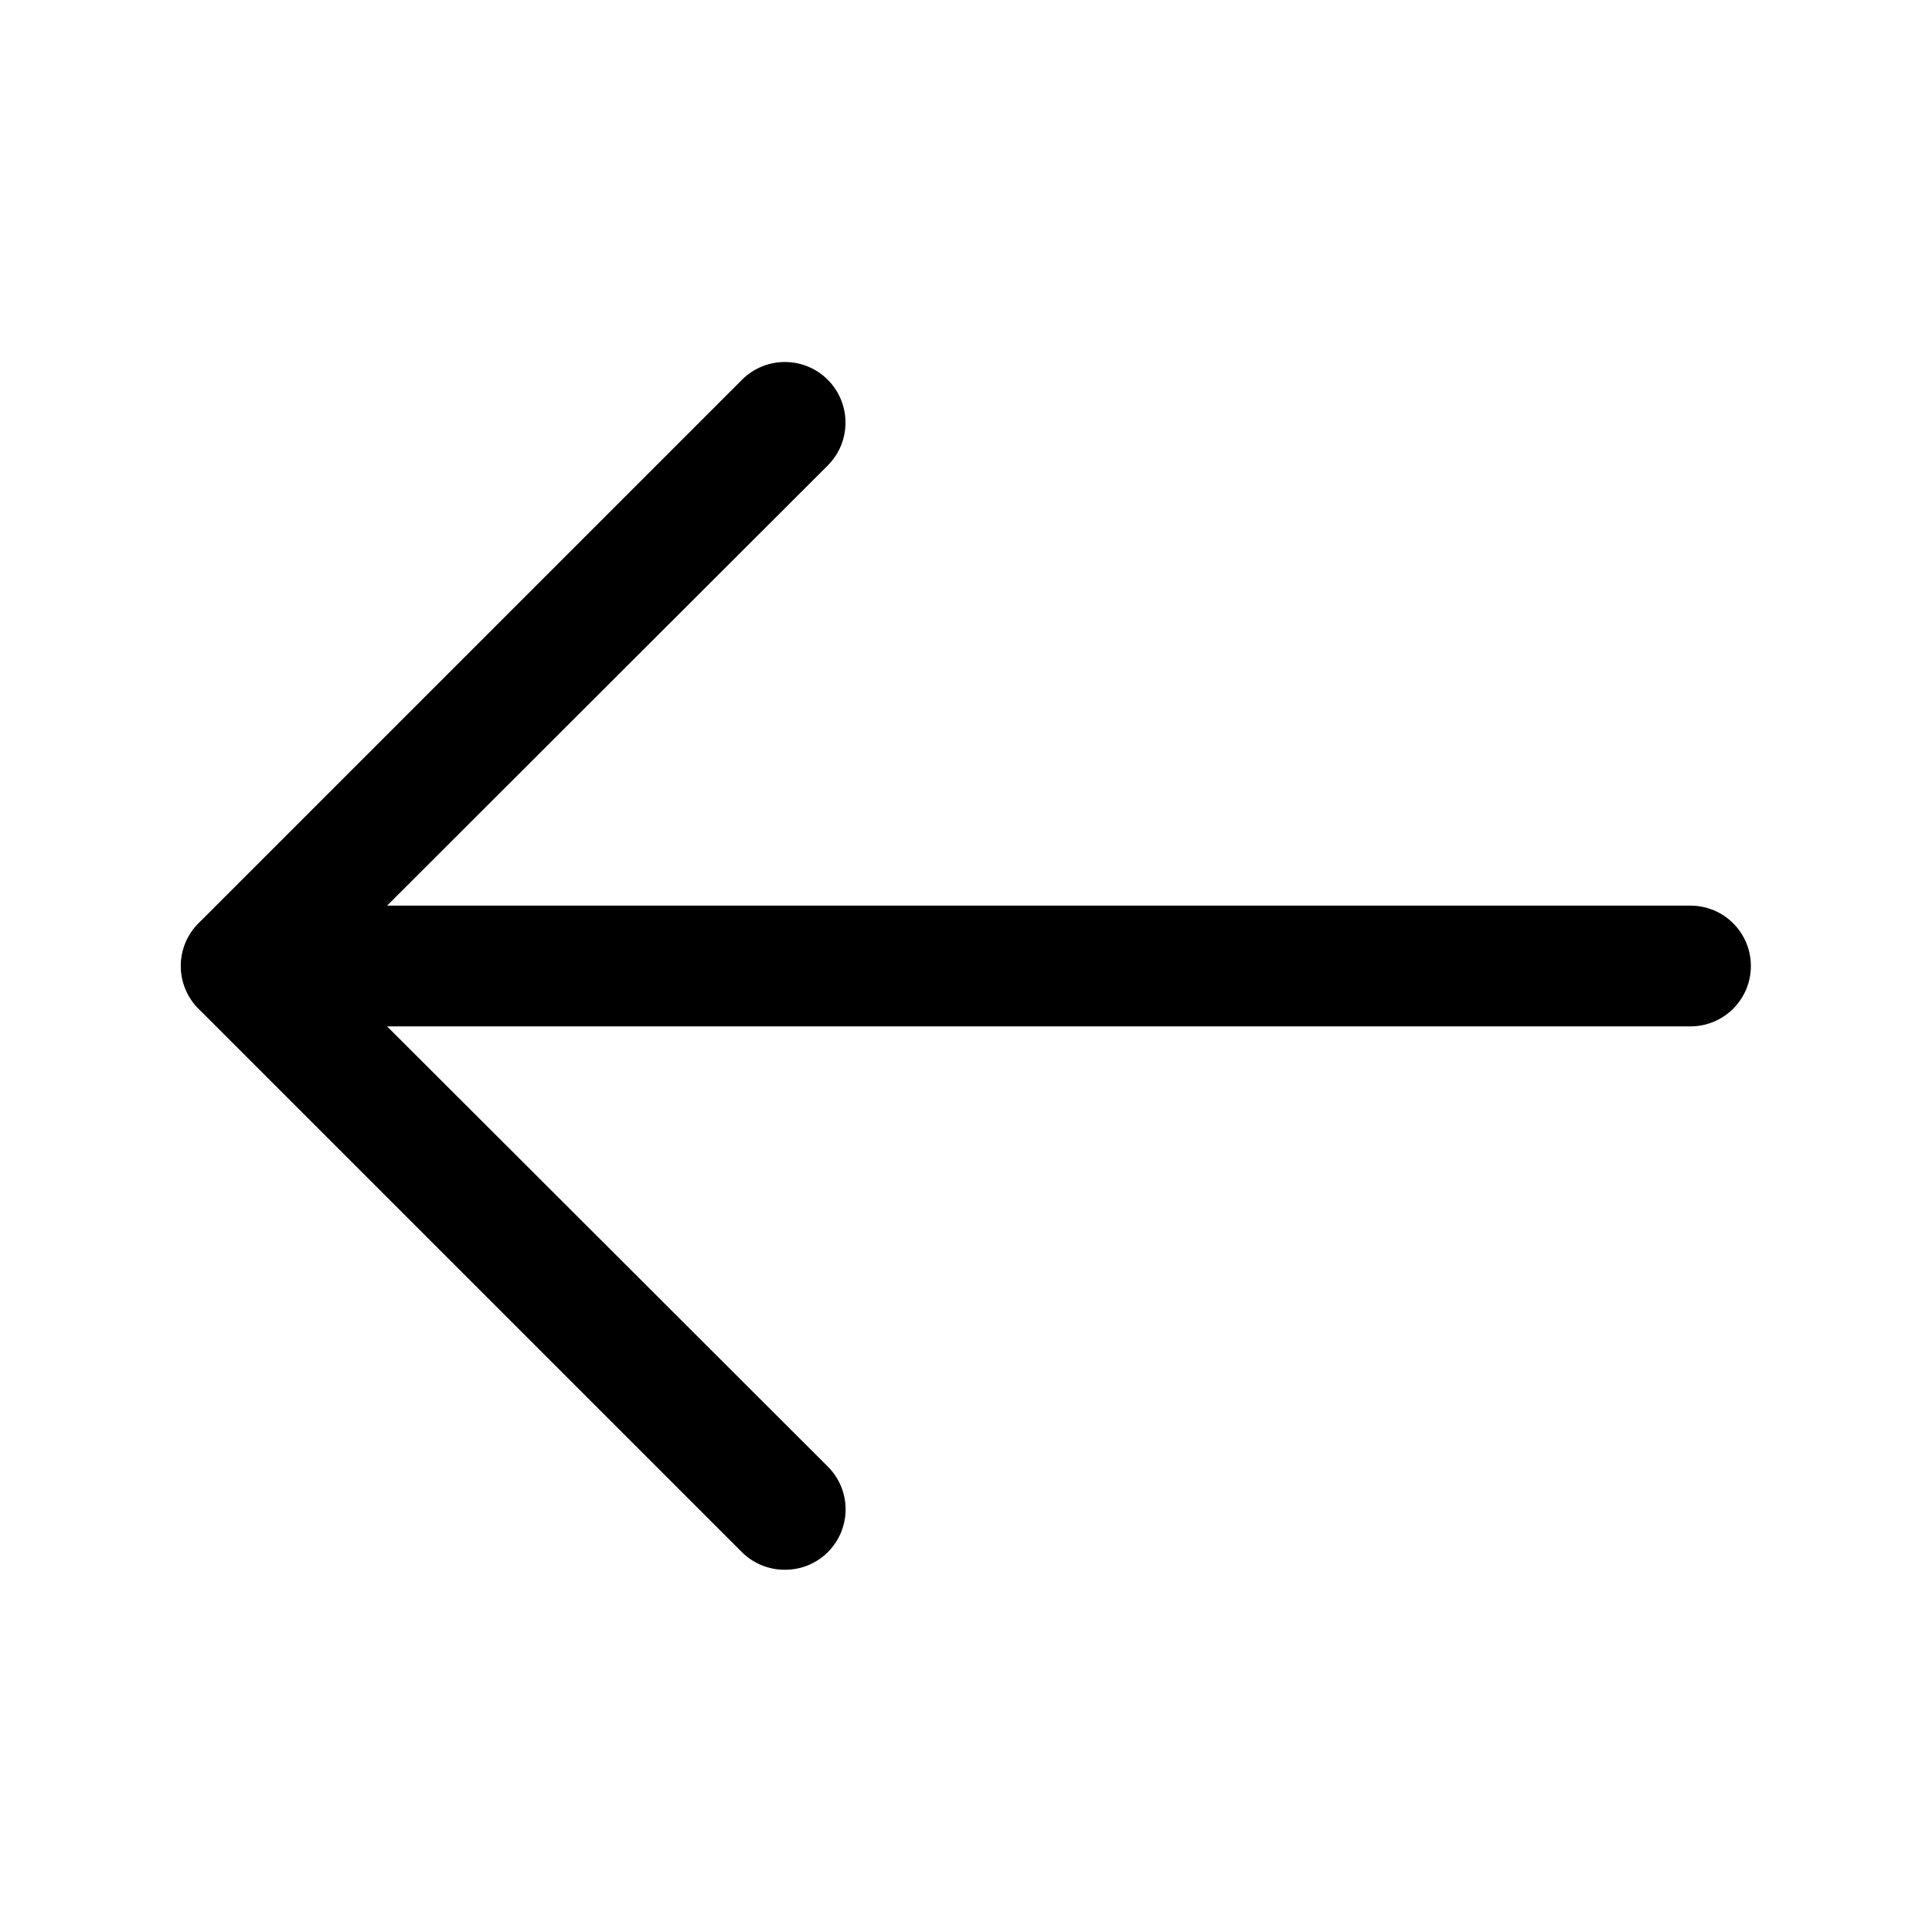
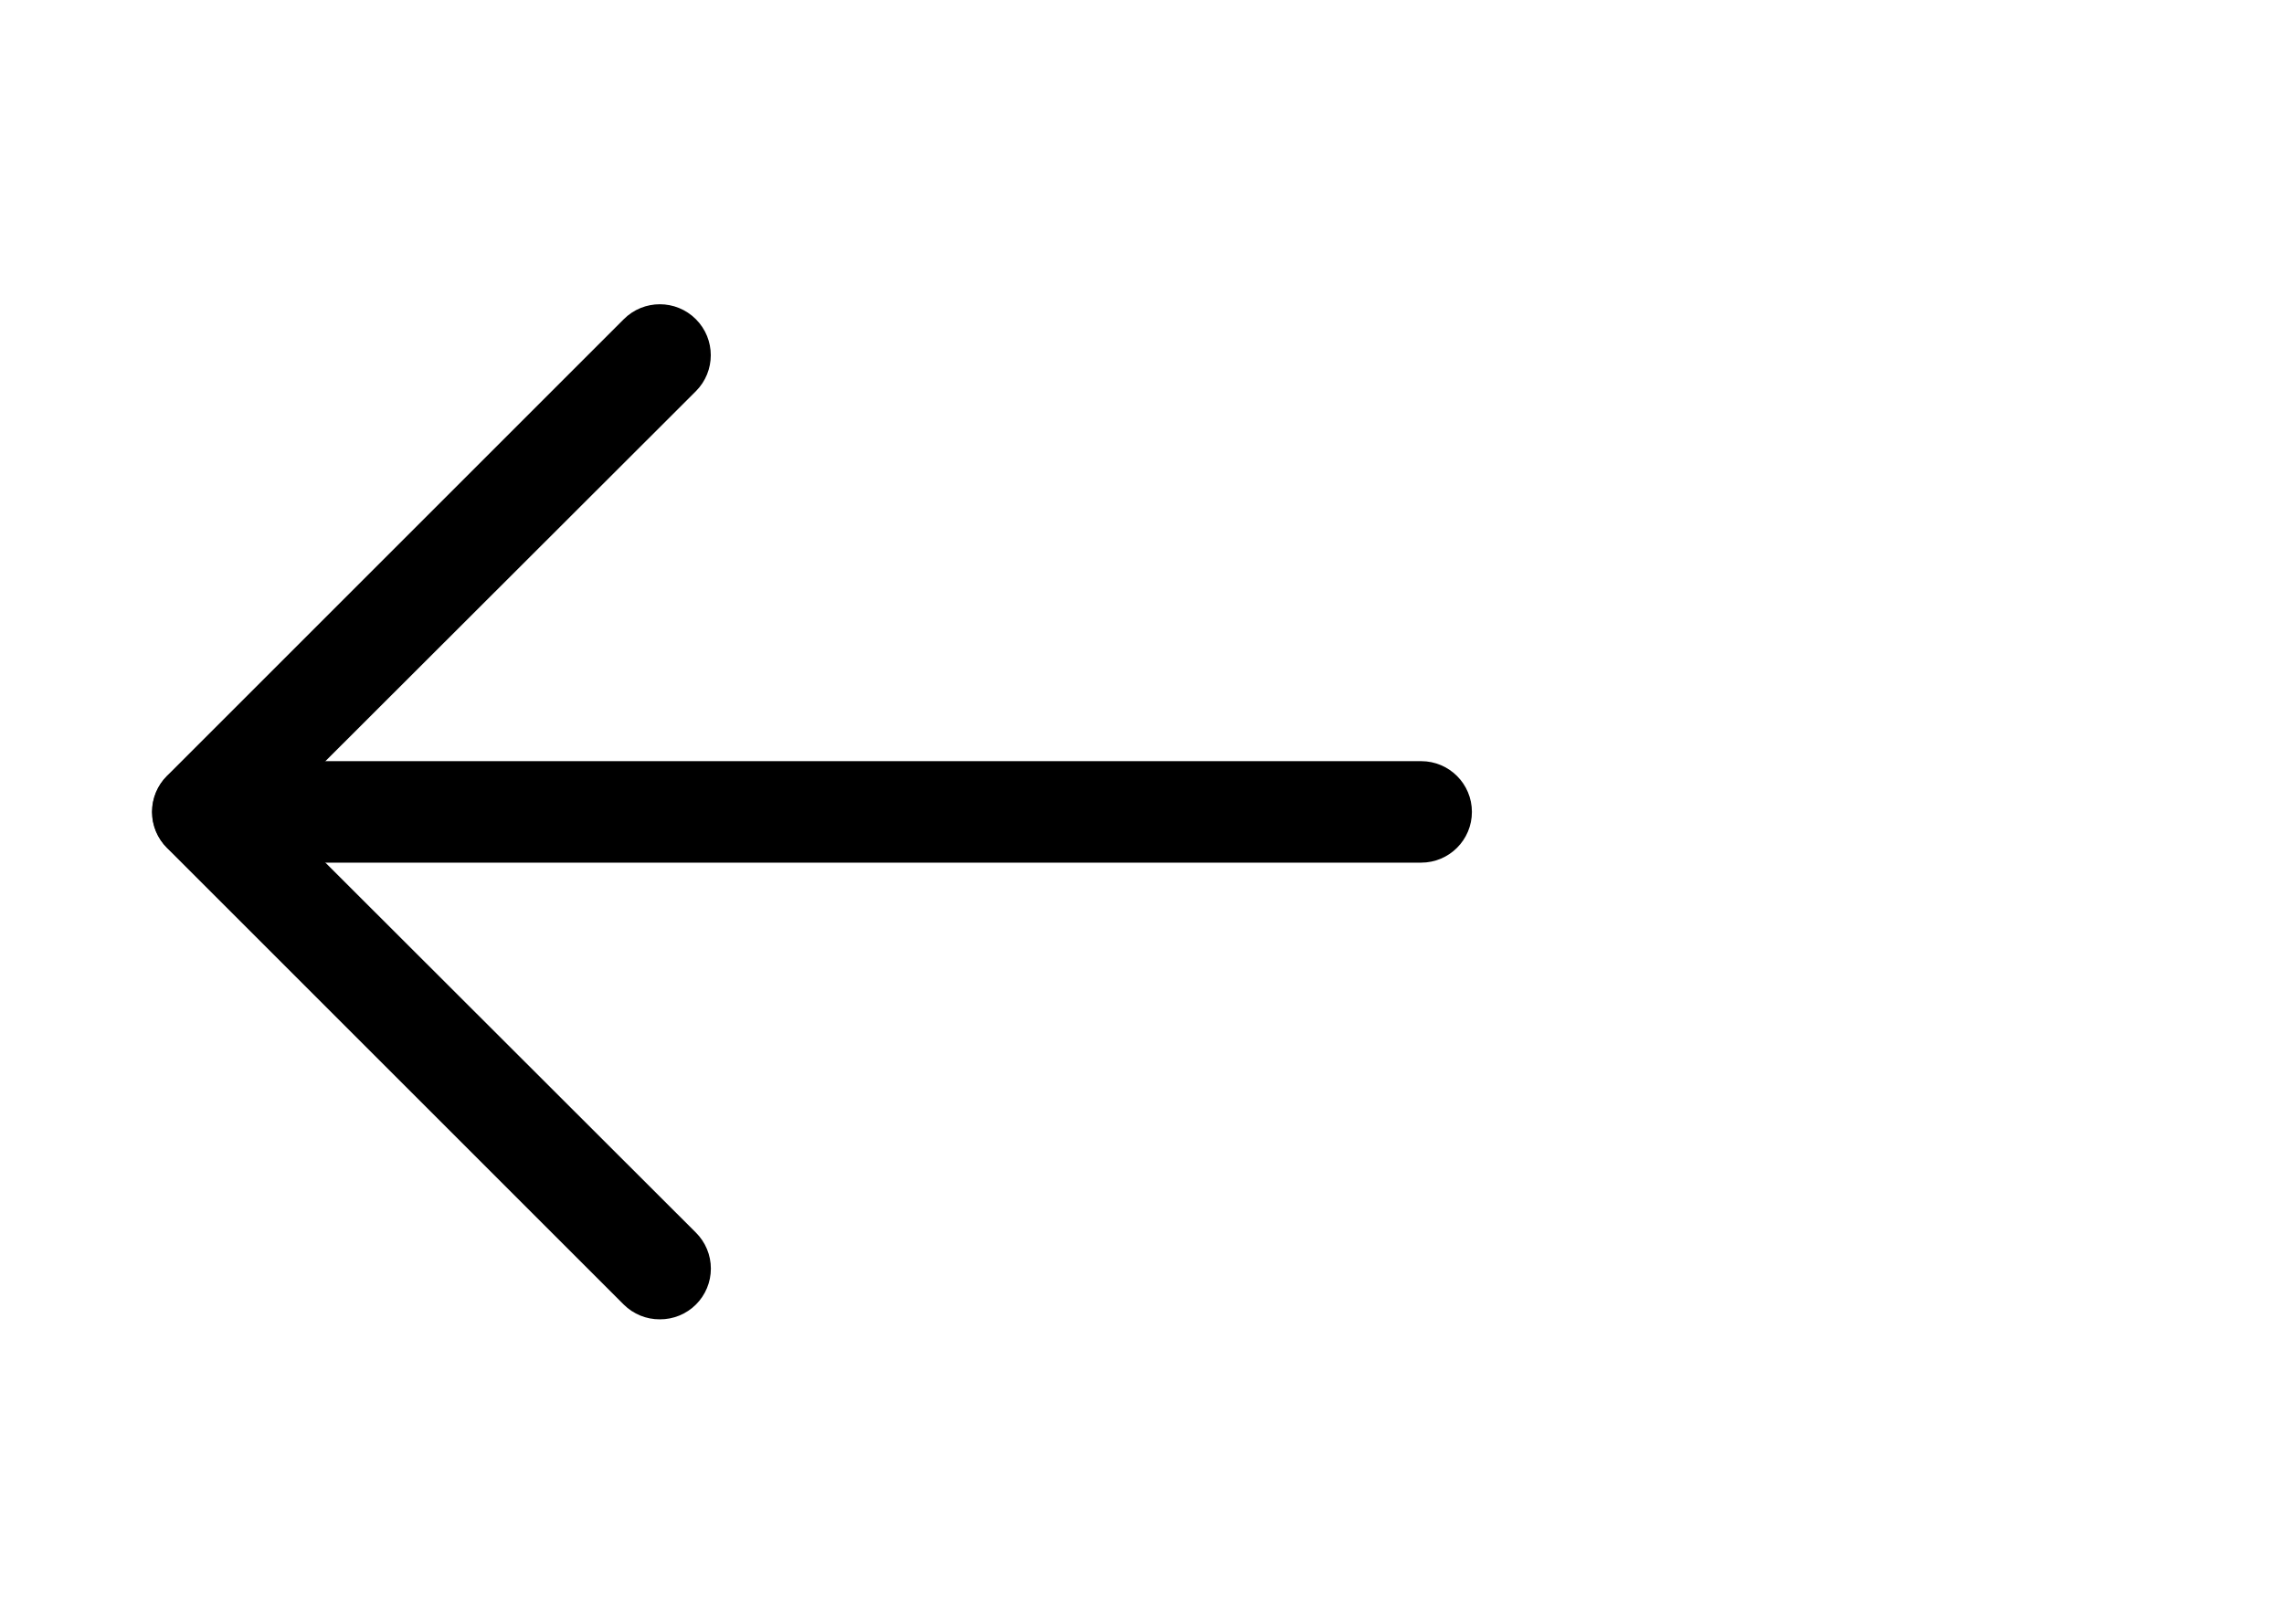
- <svg xmlns="http://www.w3.org/2000/svg" viewBox="0 0 32 32">
+ <svg xmlns="http://www.w3.org/2000/svg" viewBox="0 0 45 32">
  <defs>
    <style>.cls-1{fill:none;}</style>
  </defs>
  <g data-name="Layer 2" id="Layer_2">
    <path d="M13,26a1,1,0,0,1-.71-.29l-9-9a1,1,0,0,1,0-1.42l9-9a1,1,0,1,1,1.42,1.42L5.41,16l8.3,8.29a1,1,0,0,1,0,1.42A1,1,0,0,1,13,26Z" />
    <path d="M28,17H4a1,1,0,0,1,0-2H28a1,1,0,0,1,0,2Z" />
  </g>
  <g id="frame">
    <rect class="cls-1" height="32" width="32" />
  </g>
</svg>
